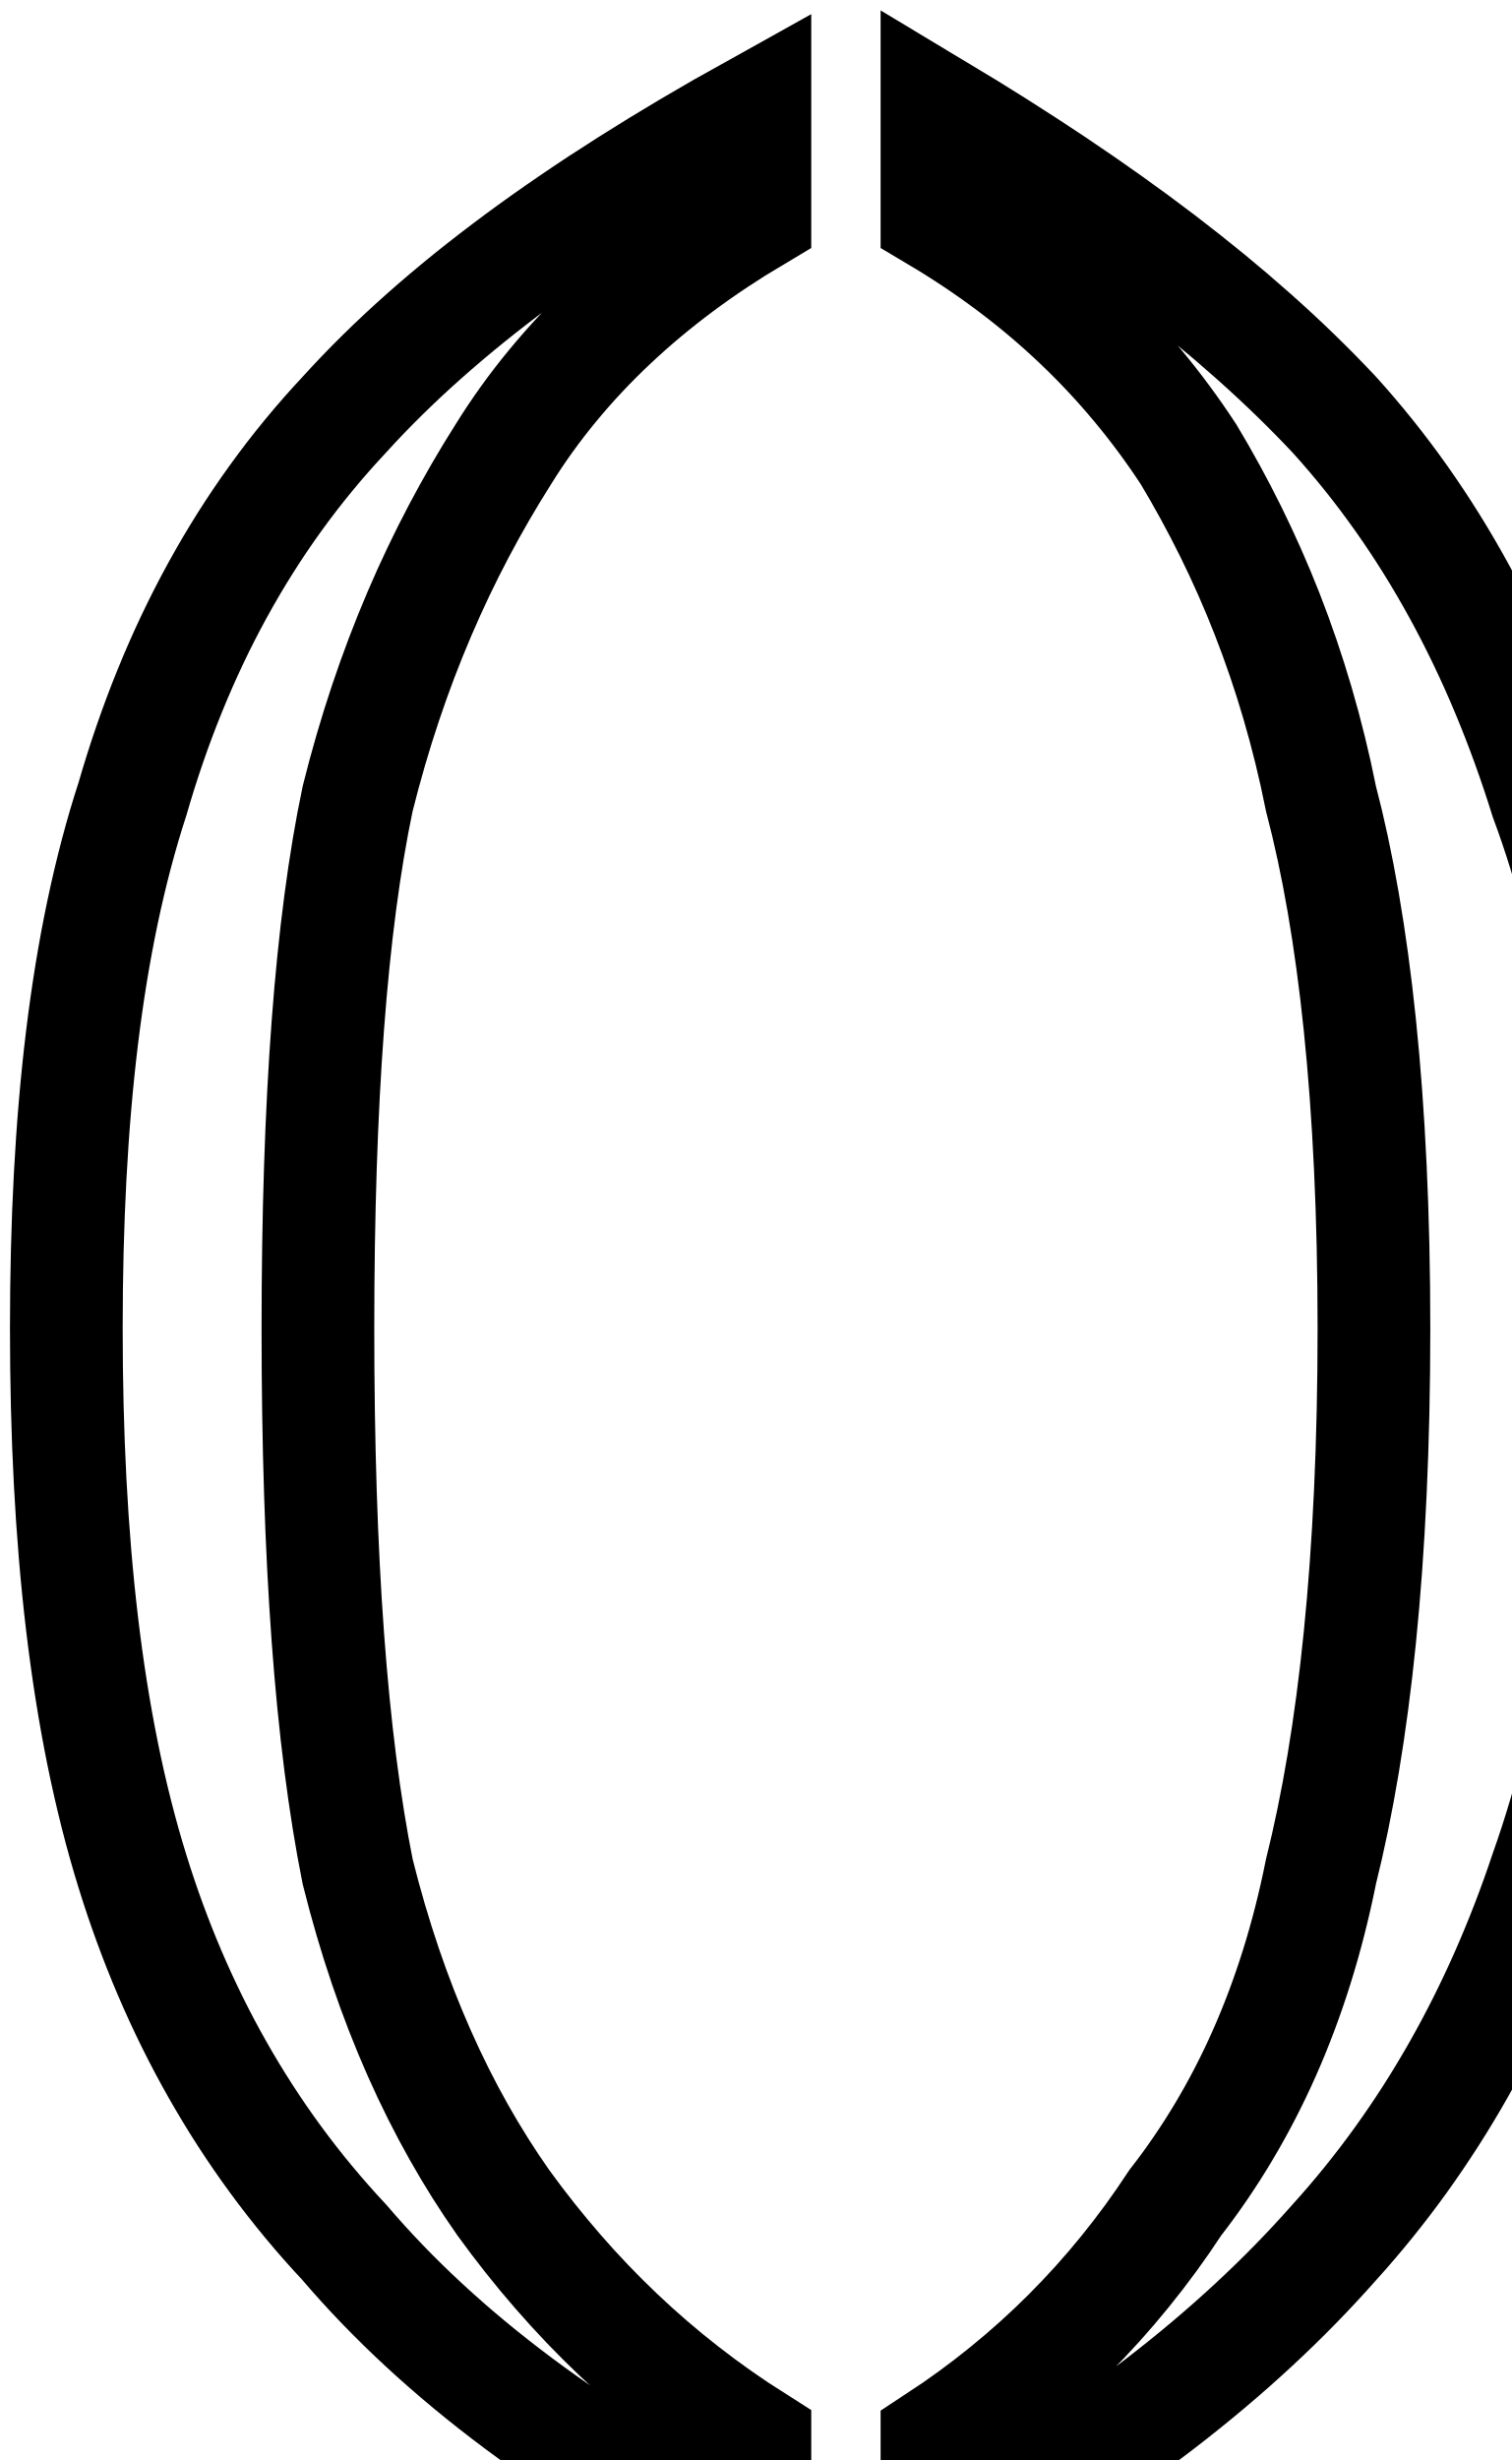
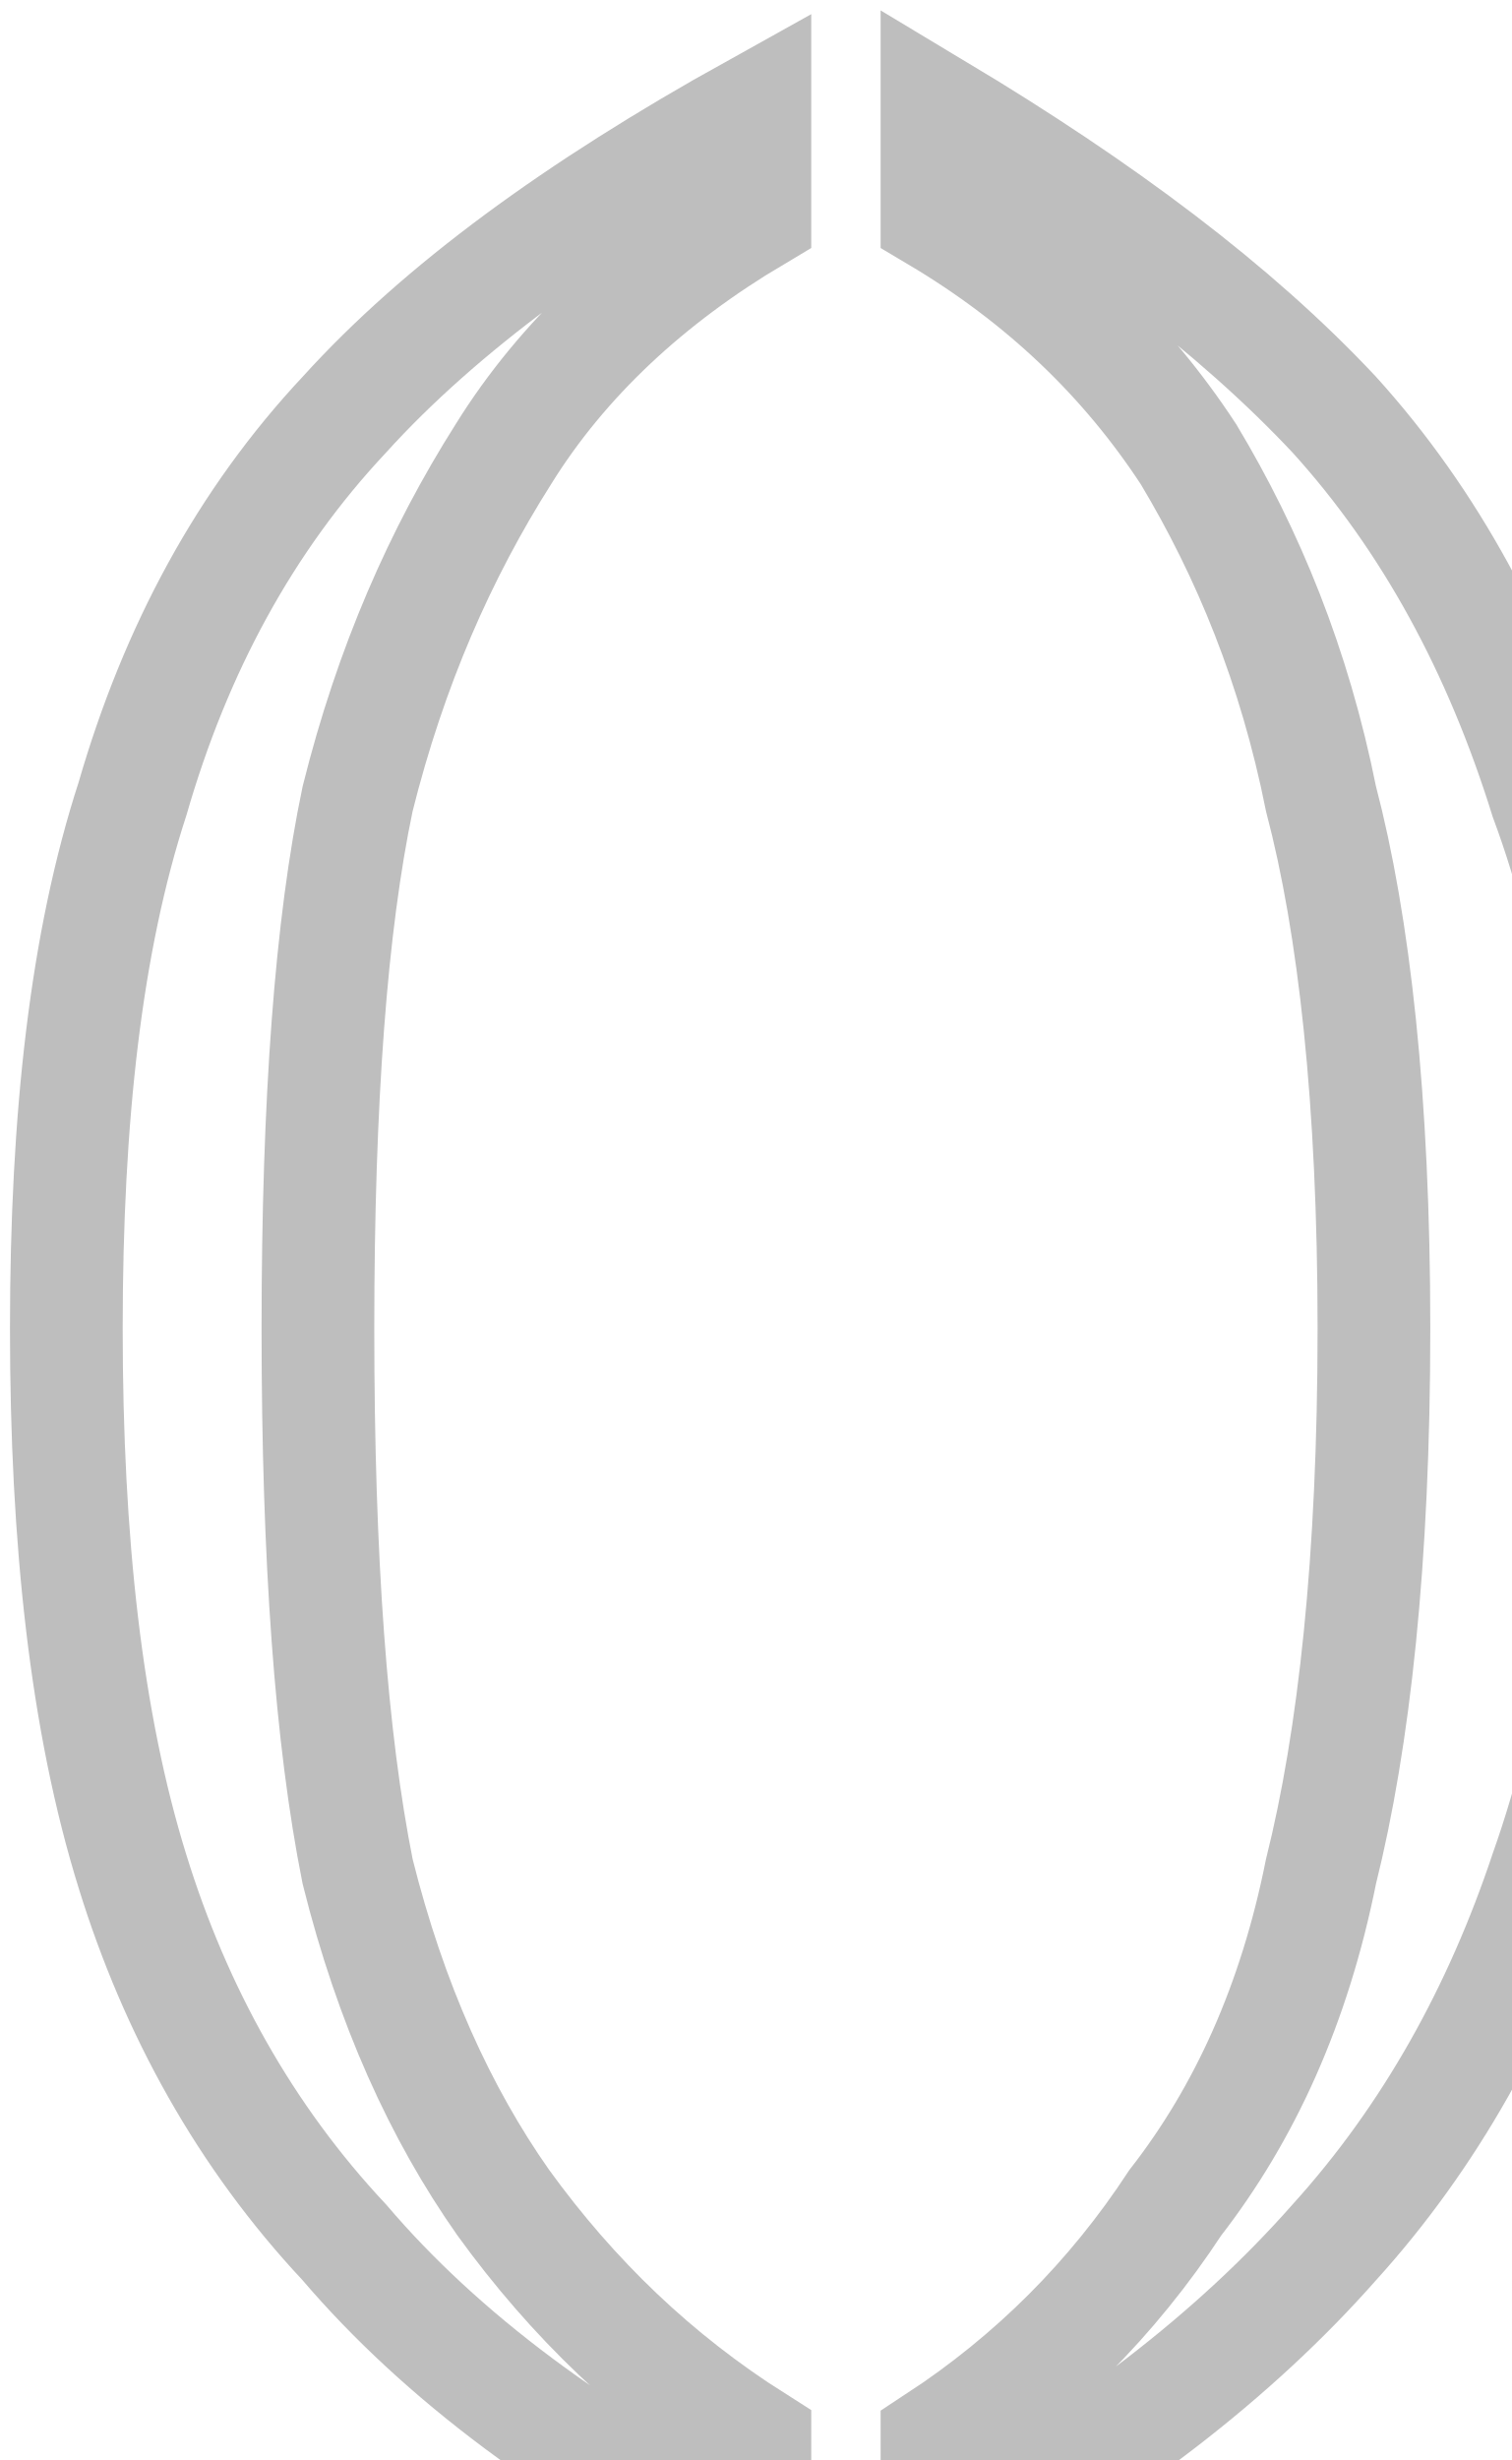
<svg xmlns="http://www.w3.org/2000/svg" width="1.784mm" height="2.902mm" viewBox="0 0 1.784 2.902" version="1.1" id="svg1">
  <defs id="defs1">
    <linearGradient id="swatch7">
      <stop style="stop-color:#000000;stop-opacity:1;" offset="0" id="stop7" />
    </linearGradient>
  </defs>
  <g id="layer1" transform="translate(-84.37095,-106.0695)">
    <text xml:space="preserve" style="font-size:3.175px;fill:none;fill-opacity:1;stroke:#000000;stroke-width:0.133;stroke-dasharray:none;stroke-opacity:1" x="84.31" y="108.403" id="text12">
-       <tspan id="tspan12" style="stroke-width:0.133" x="84.31" y="108.403">()</tspan>
+       <tspan id="tspan12" style="stroke:#bebebe;stroke-width:0.133;stroke-opacity:1" x="84.31" y="108.403">()</tspan>
    </text>
  </g>
</svg>
